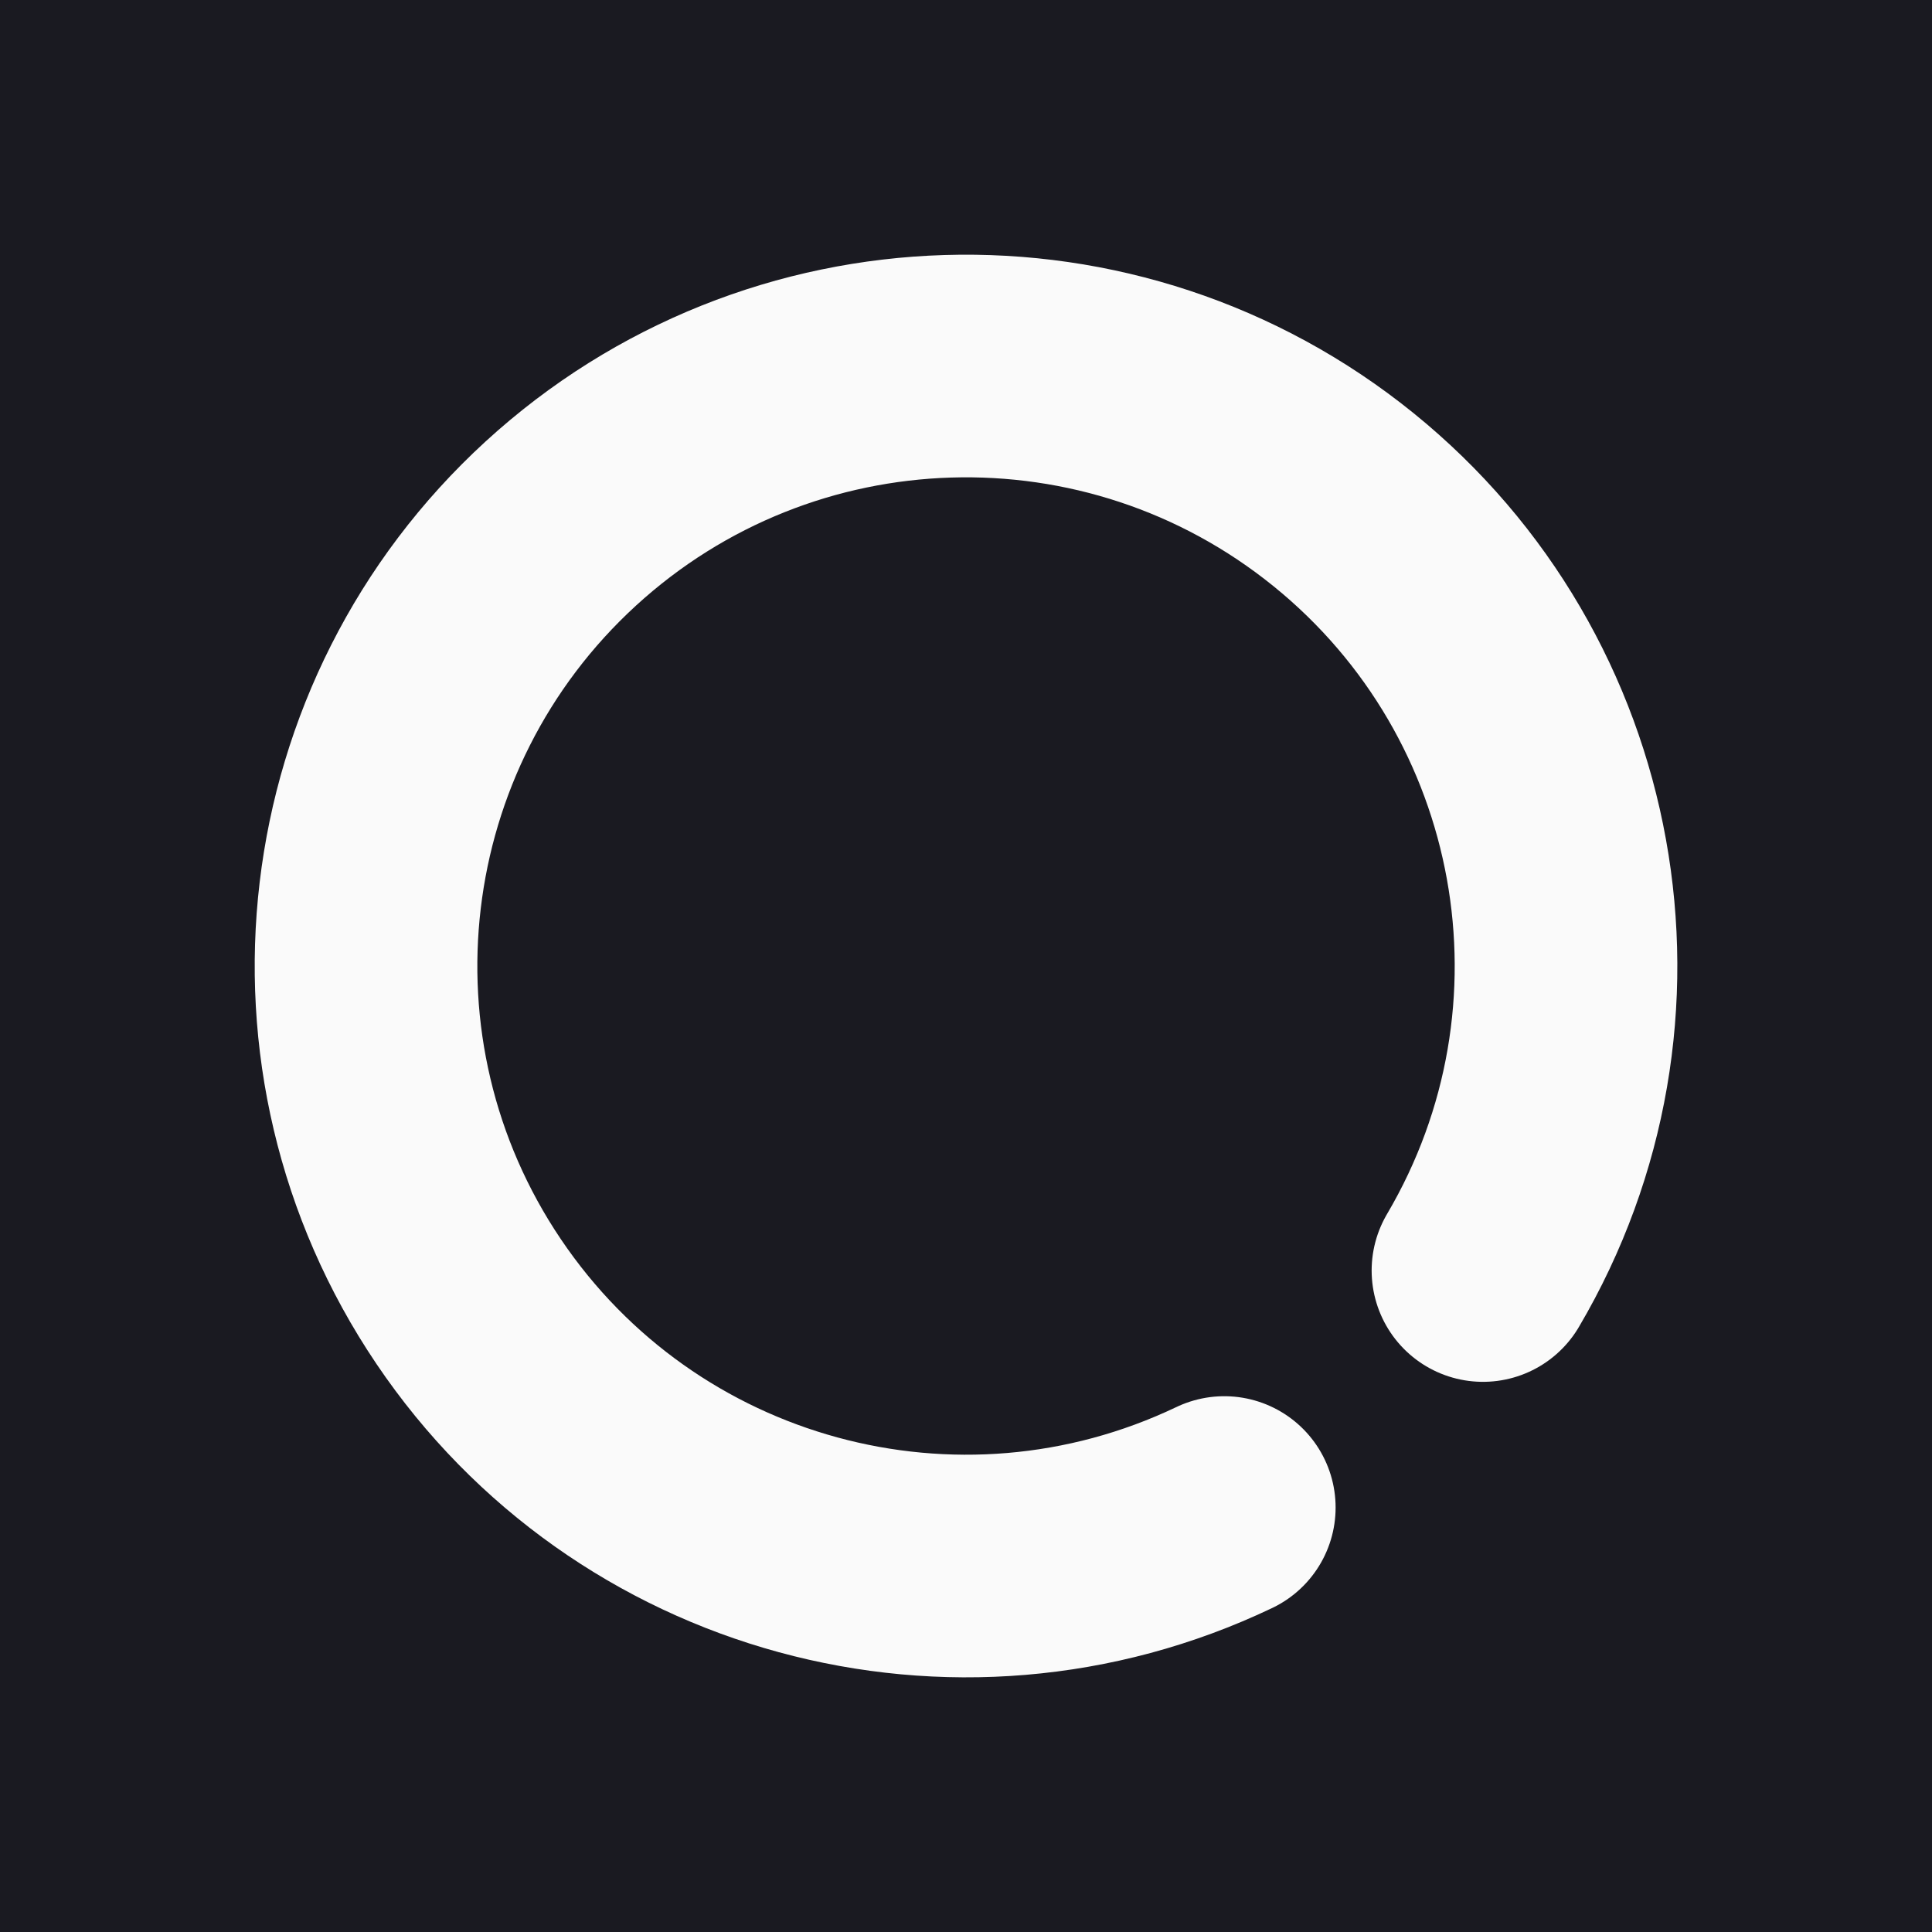
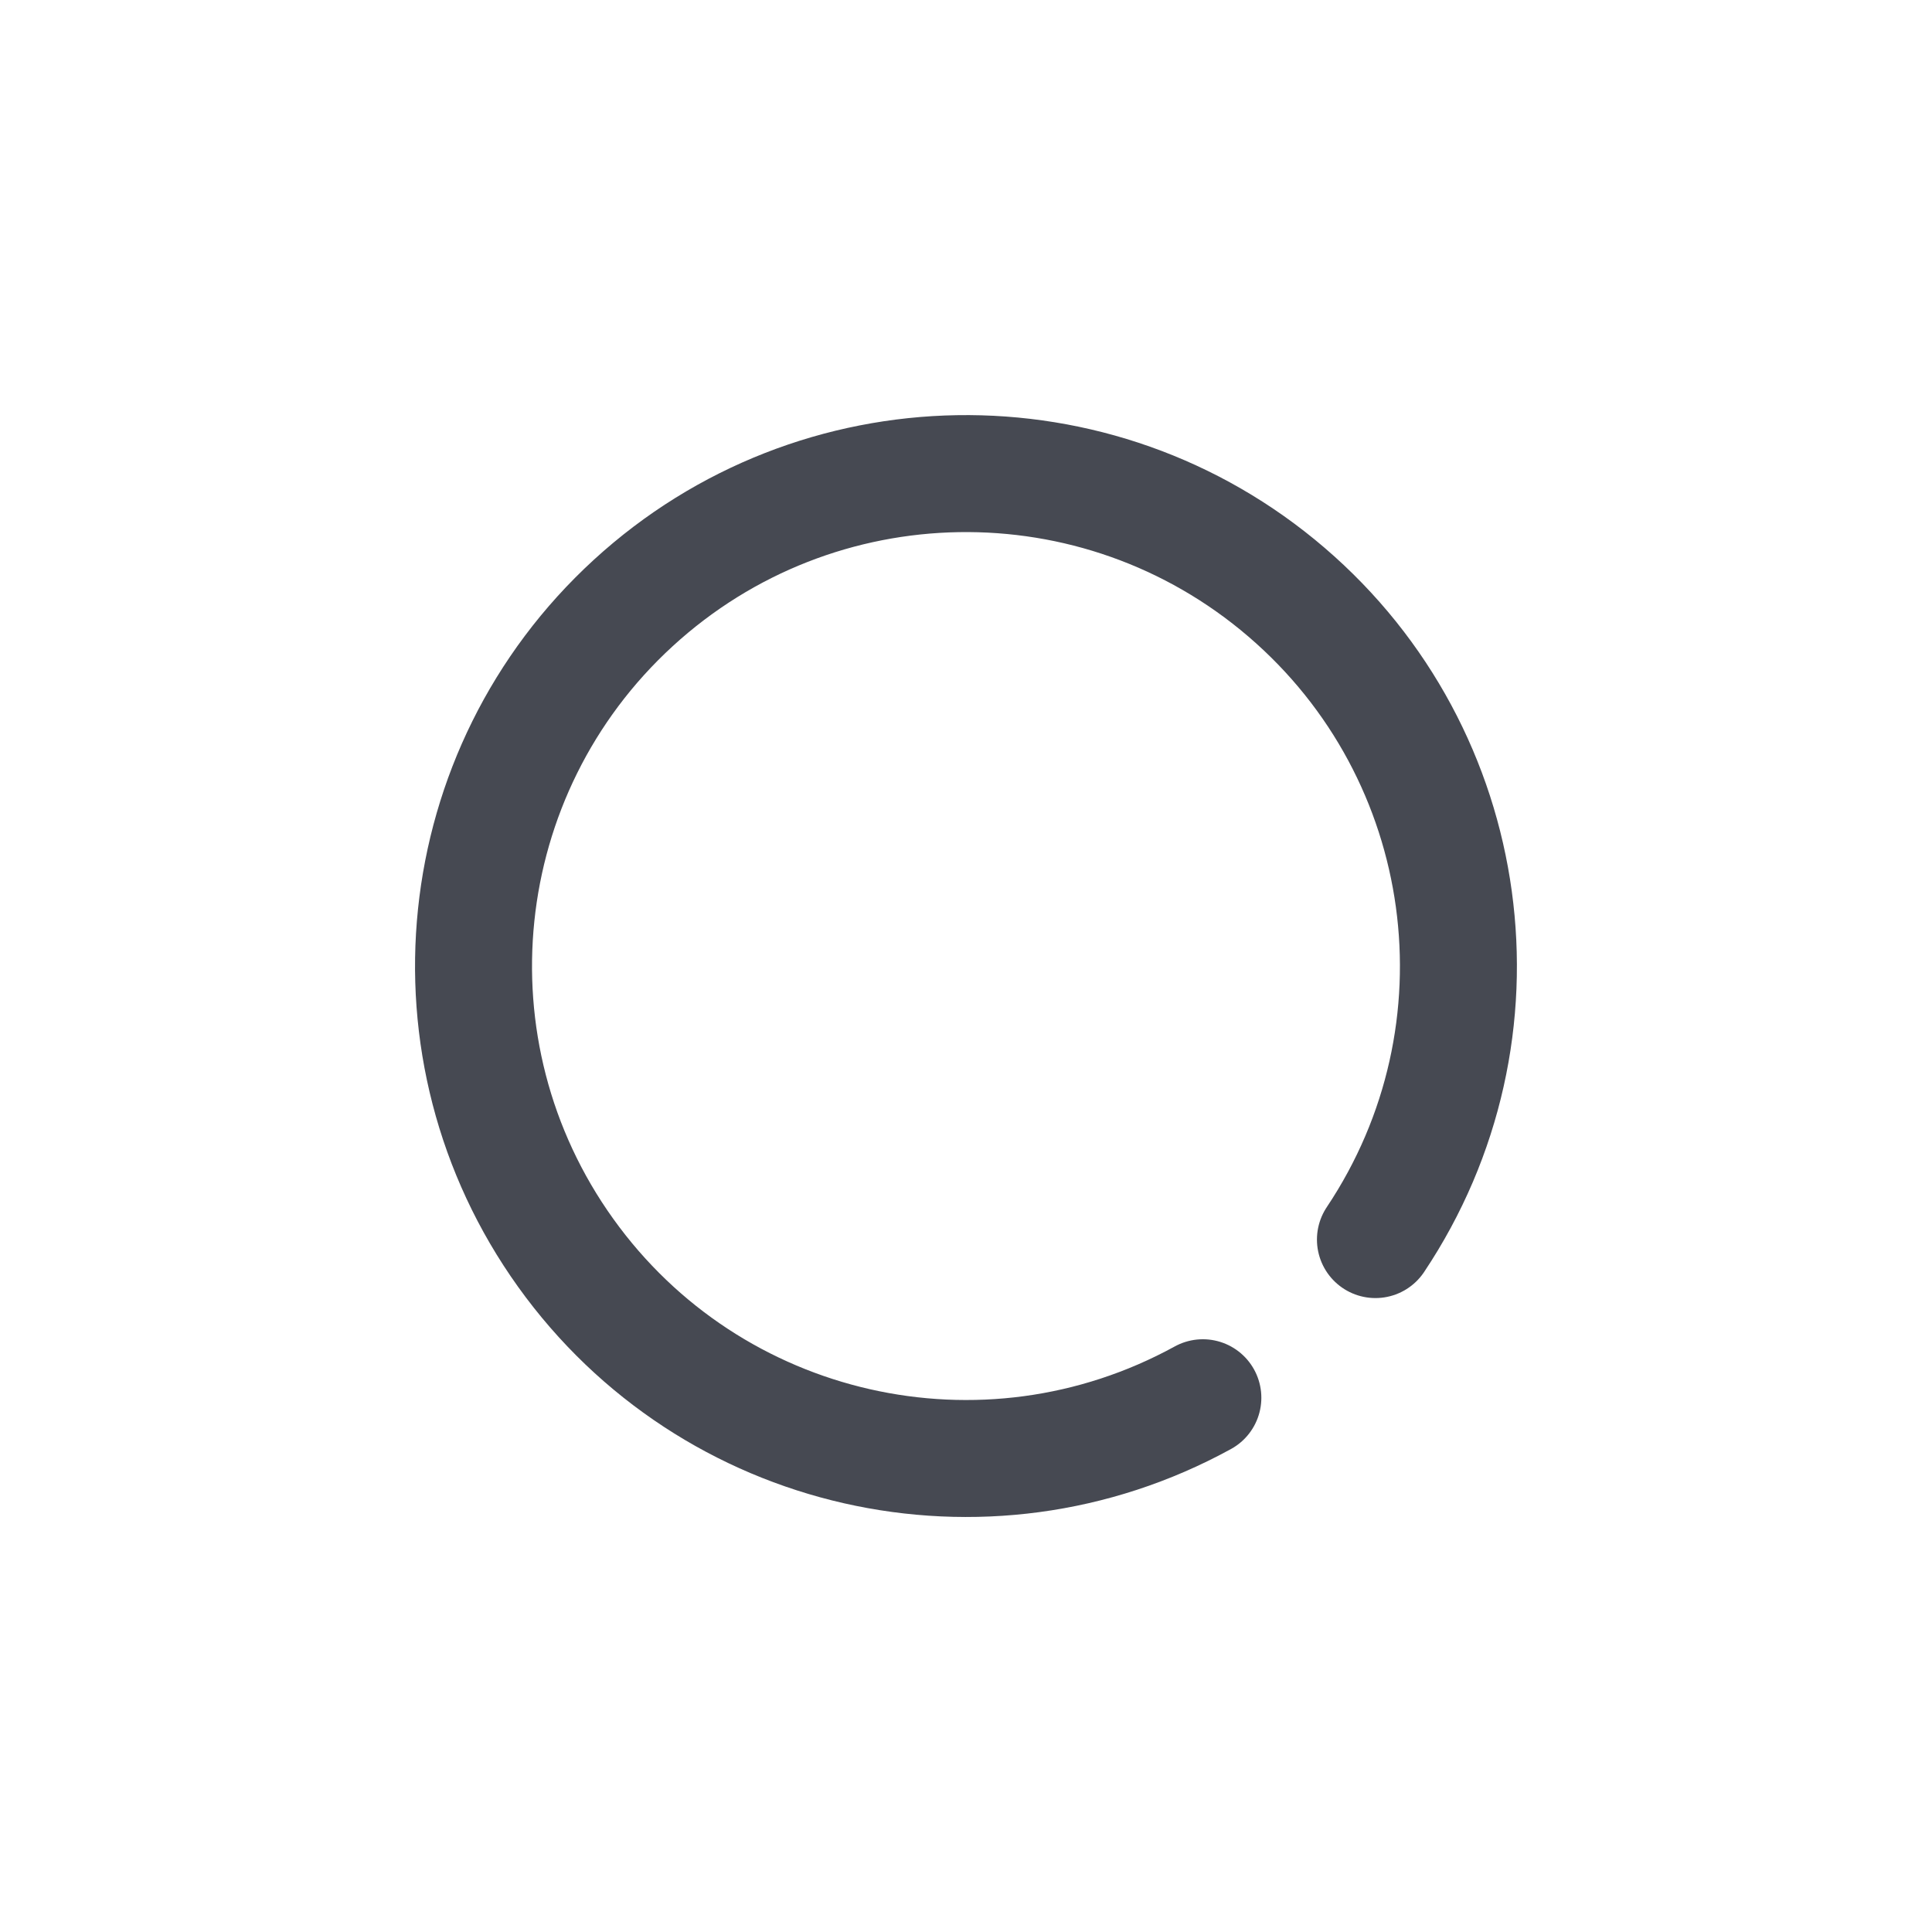
<svg xmlns="http://www.w3.org/2000/svg" width="1024" height="1024" viewBox="0 0 1024 1024">
-   <rect width="1024" height="1024" fill="#1A1A21" />
-   <path d="M 648.90 799.02 A 318 318 0 1 1 786.00 673.40" fill="none" stroke="#FAFAFA" stroke-width="118" stroke-linecap="round" />
+   <rect width="1024" height="1024" fill="#FFFFFF" />
+   <path d="M 637.54 740.83 A 261 261 0 1 1 729.01 657.00" fill="none" stroke="#464952" stroke-width="62" stroke-linecap="round" />
</svg>
